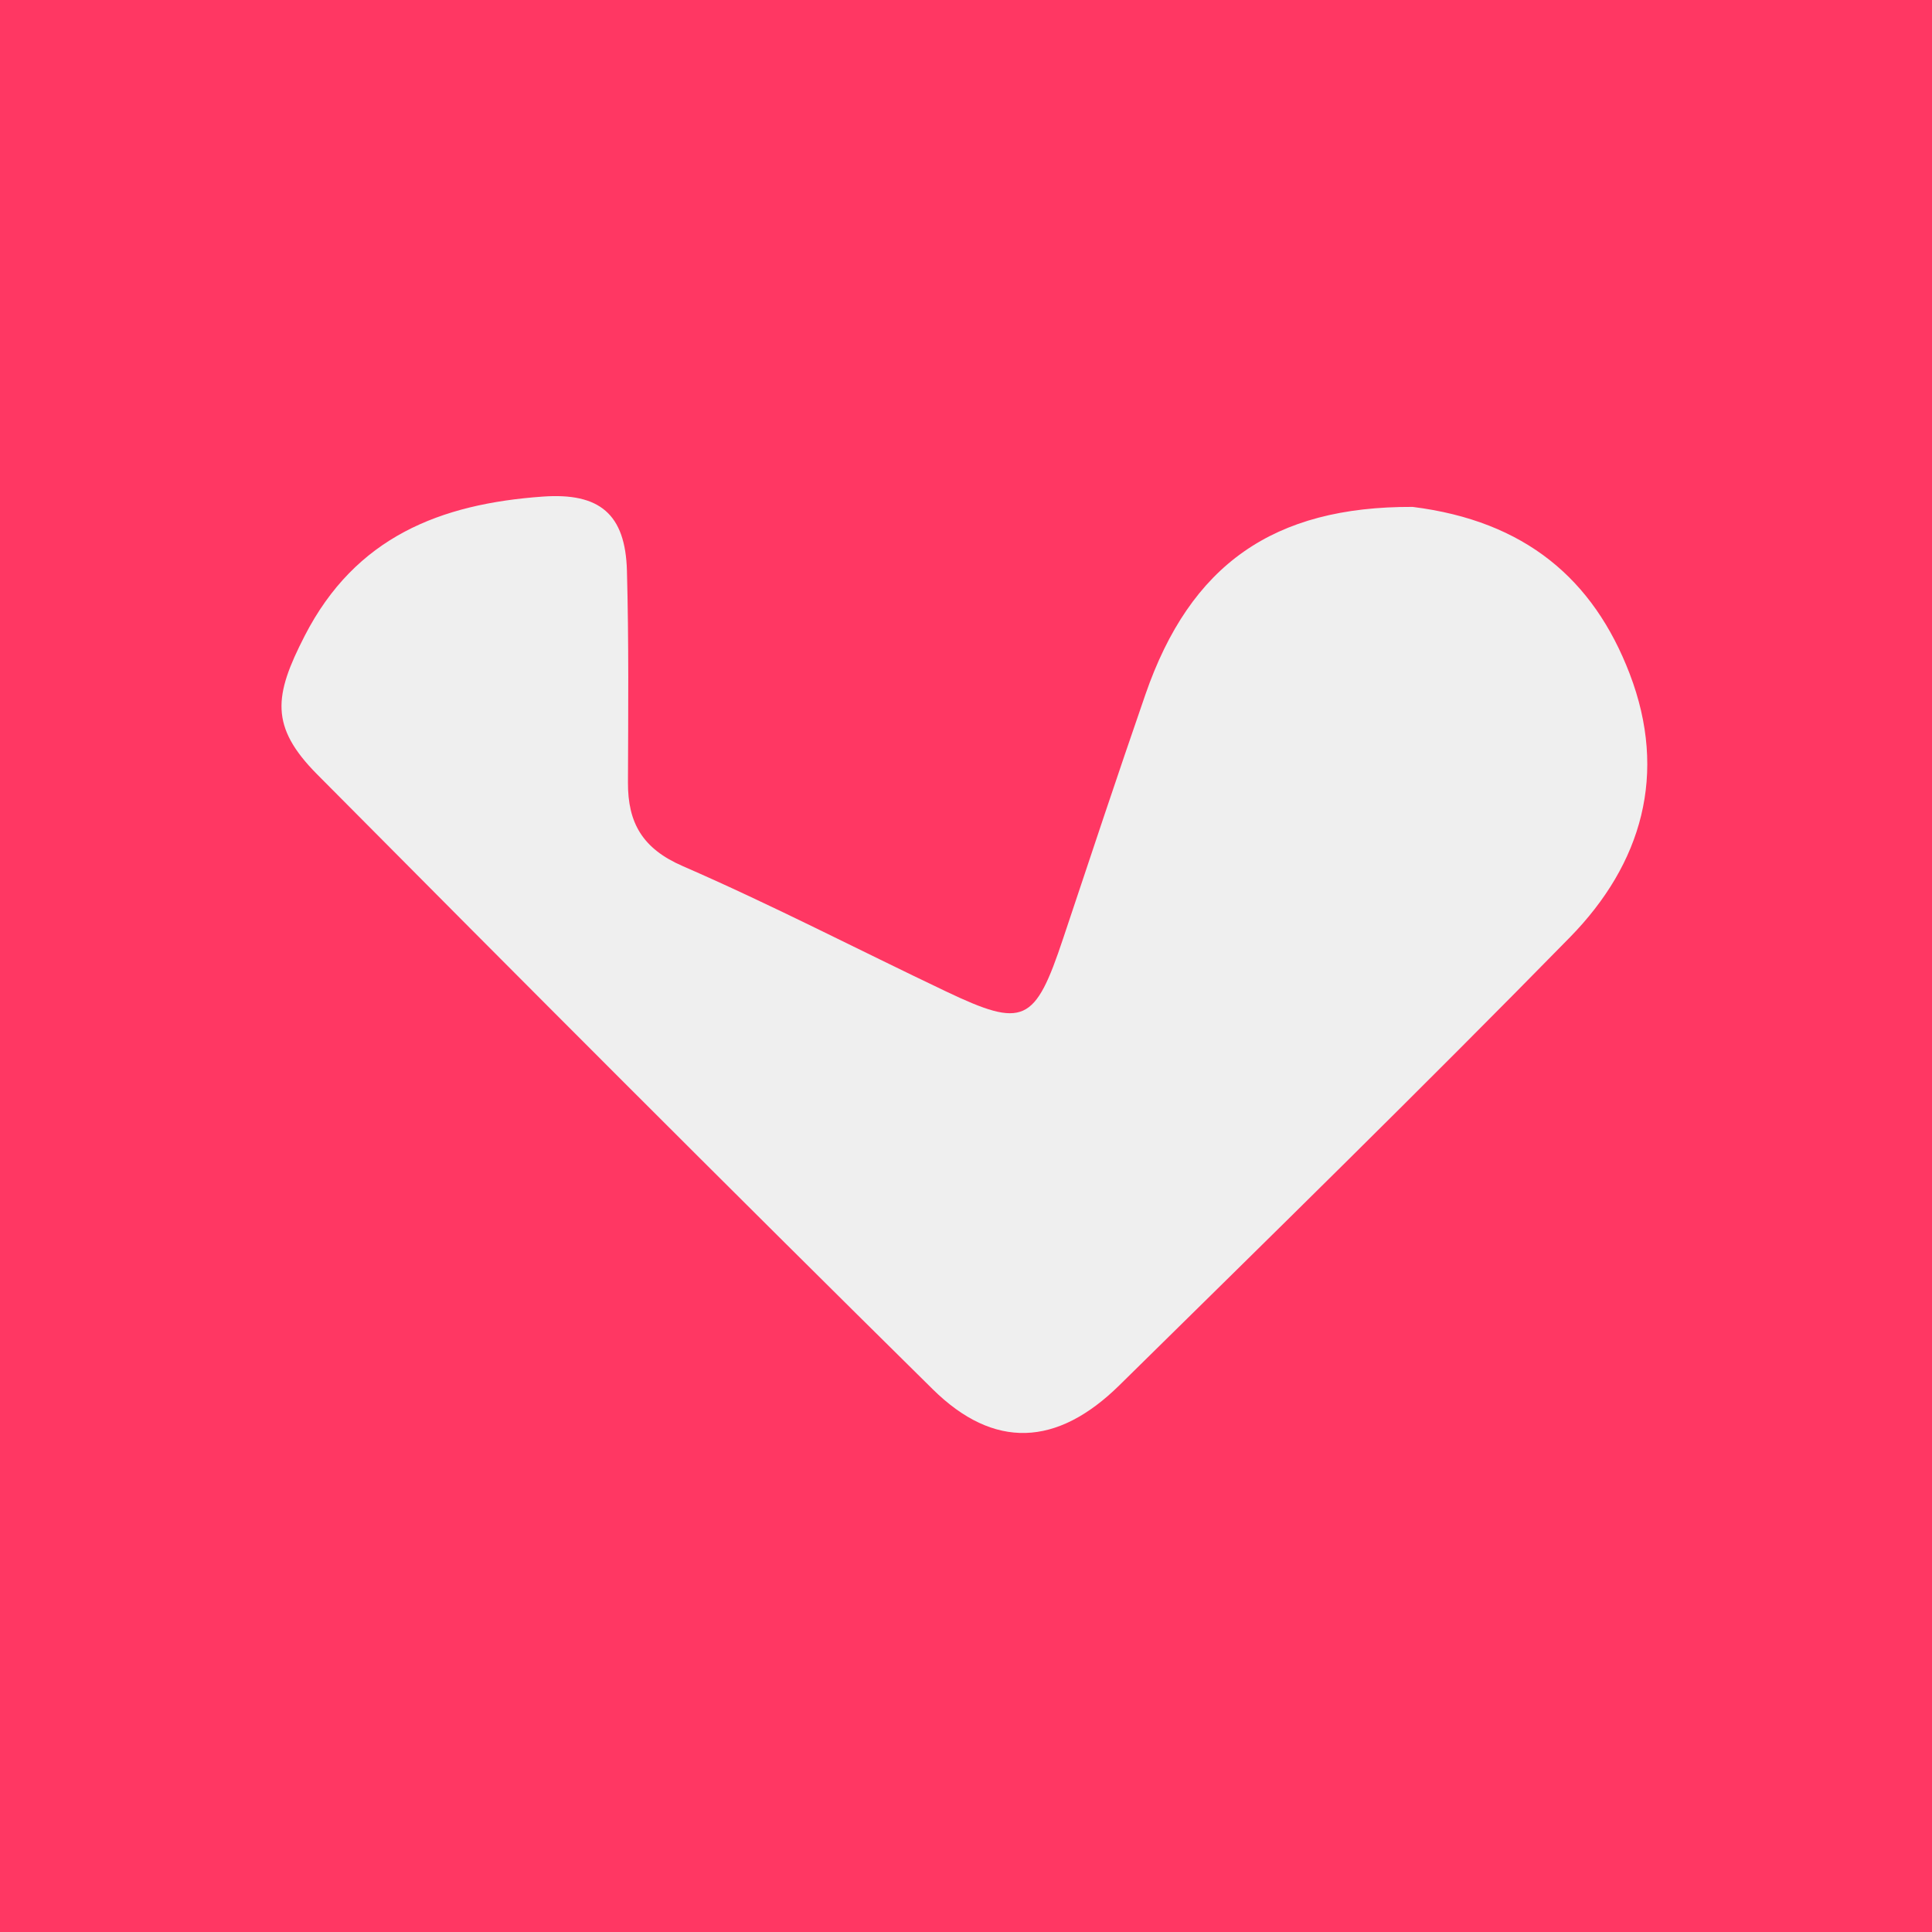
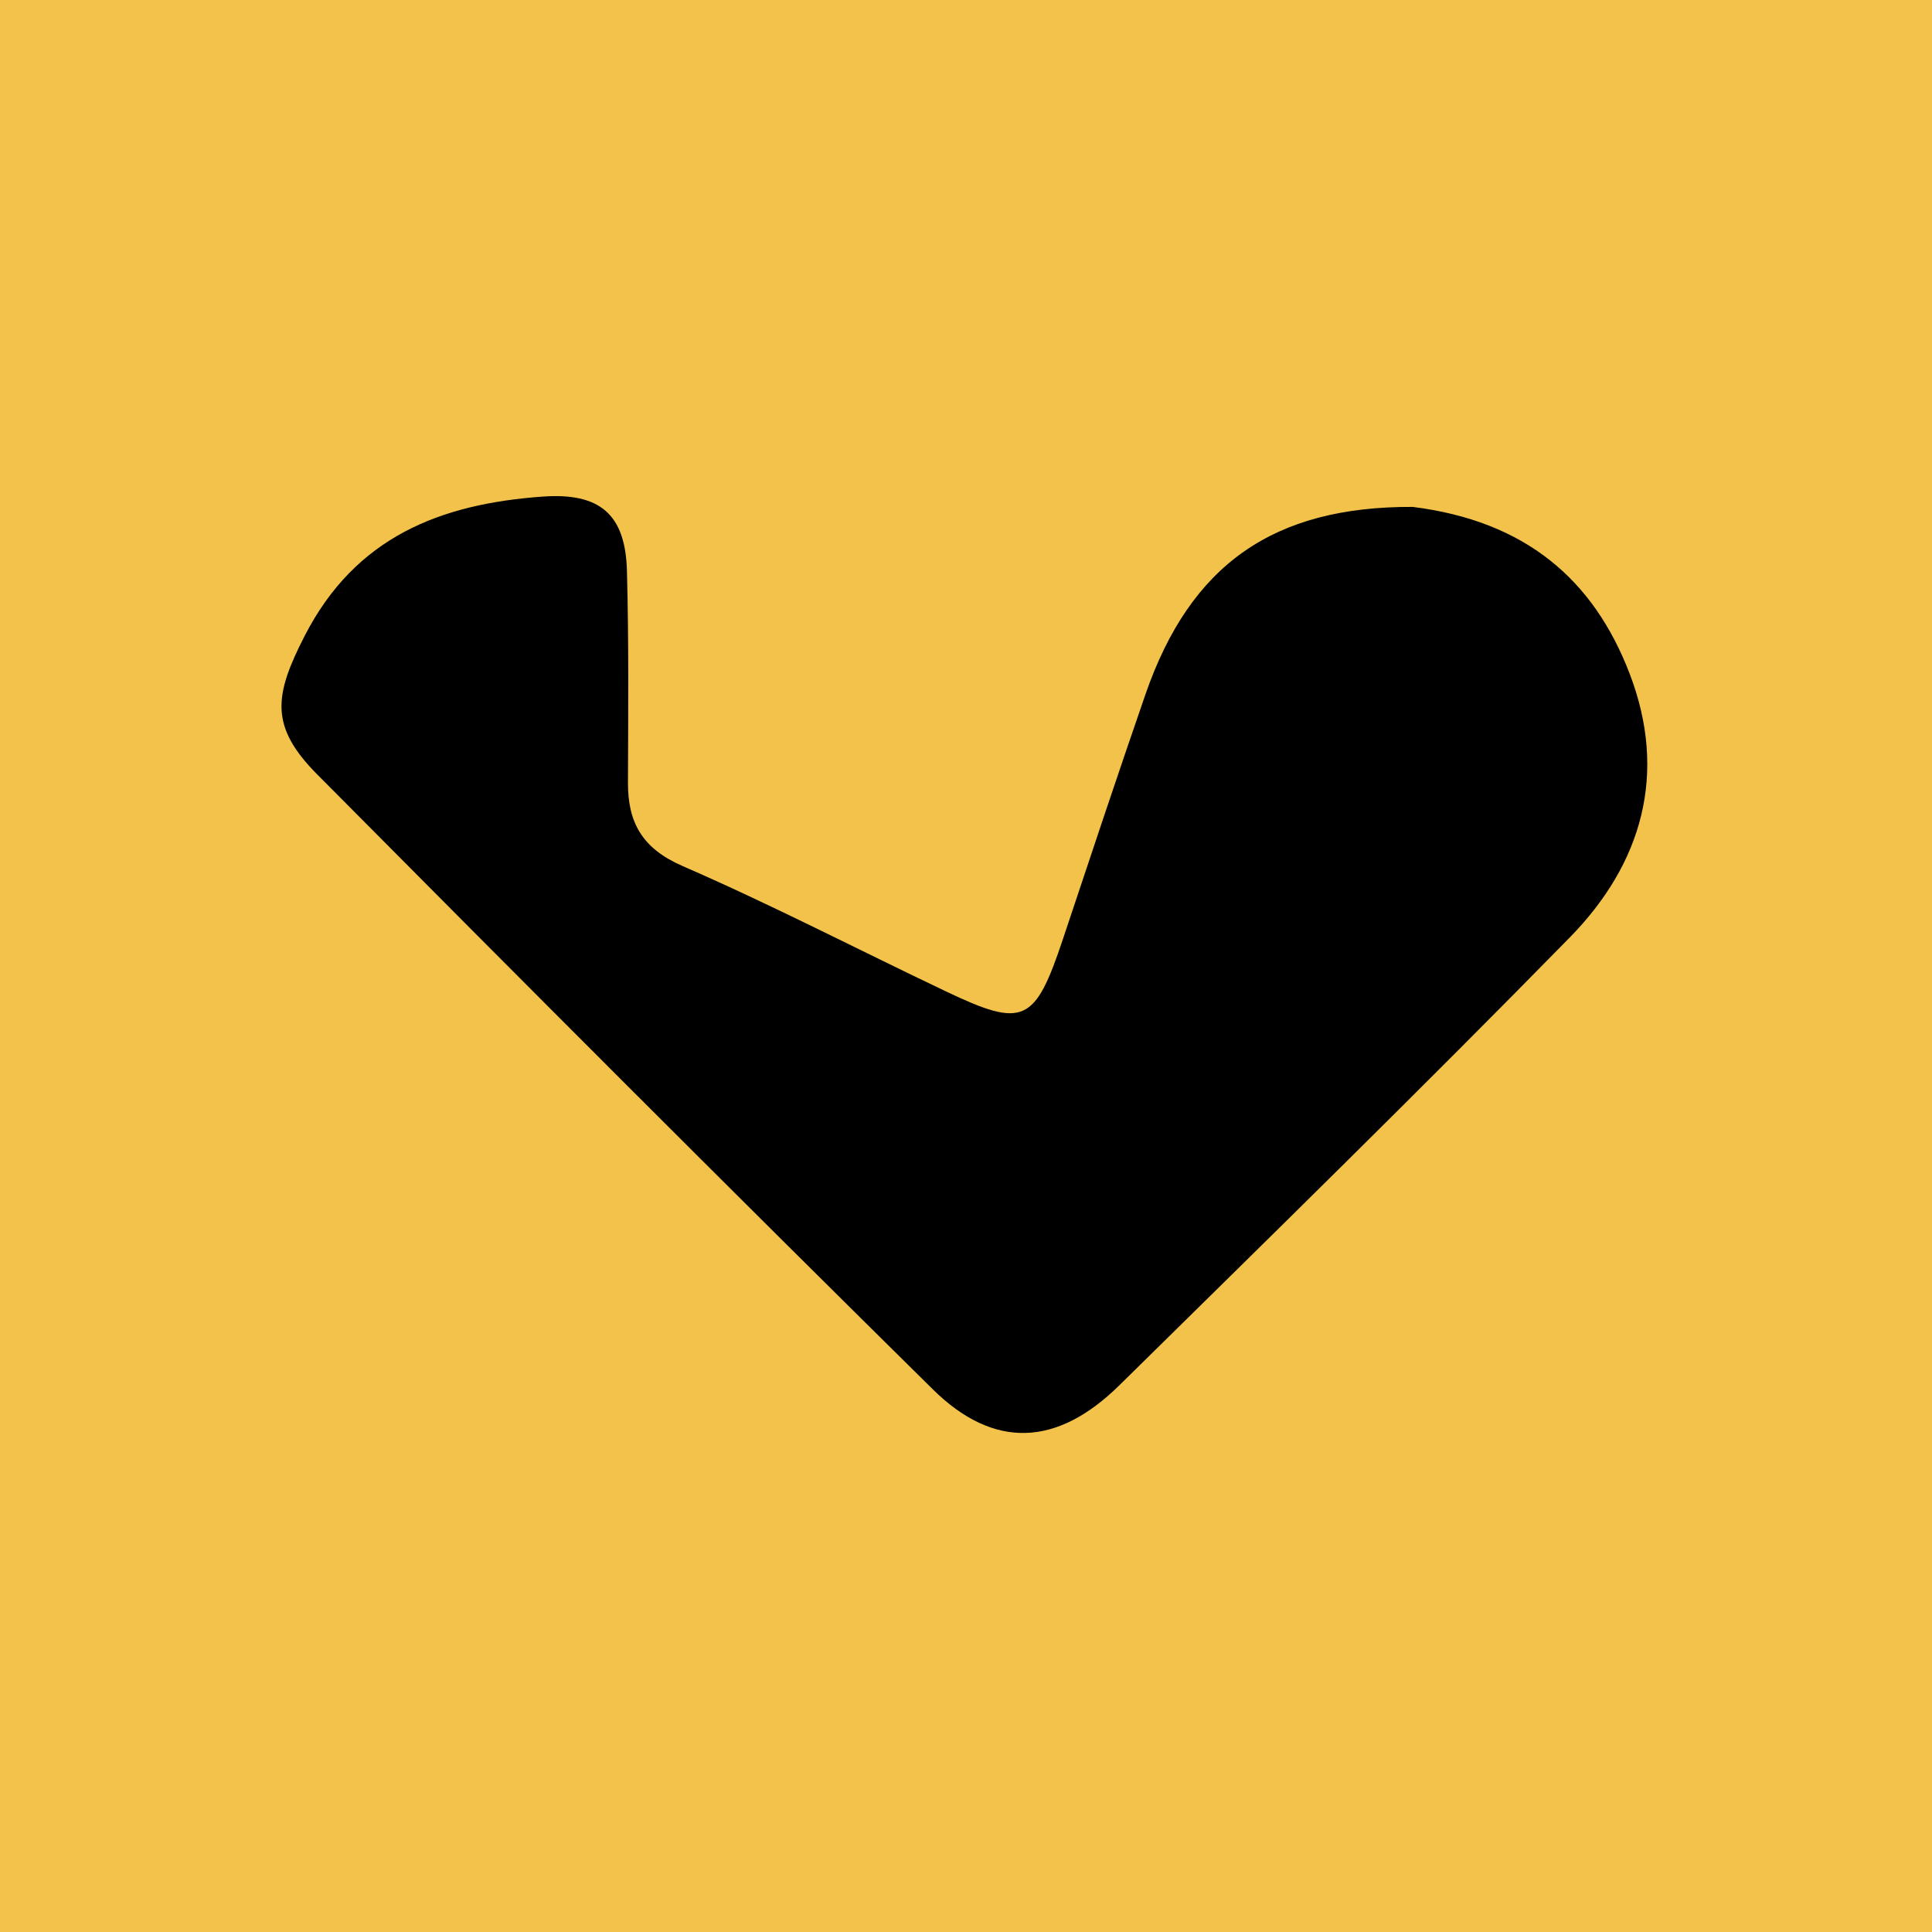
- <svg xmlns="http://www.w3.org/2000/svg" clip-rule="evenodd" fill-rule="evenodd" stroke-linejoin="round" stroke-miterlimit="2" viewBox="0 0 489 489">
-   <path d="m-9-9h511v511h-511z" fill="#ff3763" />
-   <path d="m40.826 98.771h414.615v304.438h-414.615z" fill="#efefef" stroke-width="2.899" />
-   <path d="m178.275 178.269c7.8-7.334 16.905-10.174 27.093-10.652 26.487-1.244 52.982-.373 79.472-.549 6.475-.043 12.98.221 19.381 1.49 17.517 3.475 29.144 16.045 29.947 33.793 1.469 32.463 1.561 64.965-.001 97.425-.927 19.265-15.111 33.438-34.431 34.403-32.455 1.62-64.956 1.657-97.41-.003-20.067-1.026-33.816-16.232-34.718-36.39-1.223-27.323-.432-54.648-.492-81.971-.013-6.114.226-12.293 1.399-18.39 1.394-7.247 4.379-13.588 9.76-19.156m111.959 32.915c-12.14-.048-19.397 5.015-23.328 16.383-2.449 7.081-4.812 14.192-7.183 21.301-2.458 7.37-3.429 7.845-10.218 4.615-7.67-3.649-15.221-7.564-23.004-10.95-3.495-1.521-4.777-3.766-4.764-7.282.022-6.165.078-12.333-.089-18.494-.134-4.953-2.384-6.828-7.352-6.473-8.914.636-16.342 3.506-20.782 12.162-2.666 5.199-3.07 7.894 1.091 12.087 17.836 17.969 35.719 35.893 53.739 53.677 5.344 5.273 10.847 5.011 16.286-.342 13.18-12.973 26.401-25.908 39.342-39.118 6.285-6.416 8.549-14.28 5.214-22.991-3.162-8.26-9.117-13.346-18.952-14.575z" fill="#ff3763" fill-rule="nonzero" transform="matrix(2.899409 0 0 2.899409 -483.9673 -484.0098)" />
+ <svg xmlns="http://www.w3.org/2000/svg" width="100%" height="100%" viewBox="0 0 489 489" version="1.1" xml:space="preserve" style="fill-rule:evenodd;clip-rule:evenodd;stroke-linejoin:round;stroke-miterlimit:2;">
+   <rect x="-9" y="-9" width="511" height="511" style="fill:rgb(242,194,75);" />
+   <rect x="40.826" y="98.771" width="414.615" height="304.438" />
+   <g transform="matrix(2.899409,0,0,2.899409,-483.9673,-484.0098)">
+     <path d="M178.275,178.269C186.075,170.935 195.18,168.095 205.368,167.617C231.855,166.373 258.35,167.244 284.84,167.068C291.315,167.025 297.82,167.289 304.221,168.558C321.738,172.033 333.365,184.603 334.168,202.351C335.637,234.814 335.729,267.316 334.167,299.776C333.24,319.041 319.056,333.214 299.736,334.179C267.281,335.799 234.78,335.836 202.326,334.176C182.259,333.15 168.51,317.944 167.608,297.786C166.385,270.463 167.176,243.138 167.116,215.815C167.103,209.701 167.342,203.522 168.515,197.425C169.909,190.178 172.894,183.837 178.275,178.269M290.234,211.184C278.094,211.136 270.837,216.199 266.906,227.567C264.457,234.648 262.094,241.759 259.723,248.868C257.265,256.238 256.294,256.713 249.505,253.483C241.835,249.834 234.284,245.919 226.501,242.533C223.006,241.012 221.724,238.767 221.737,235.251C221.759,229.086 221.815,222.918 221.648,216.757C221.514,211.804 219.264,209.929 214.296,210.284C205.382,210.92 197.954,213.79 193.514,222.446C190.848,227.645 190.444,230.34 194.605,234.533C212.441,252.502 230.324,270.426 248.344,288.21C253.688,293.483 259.191,293.221 264.63,287.868C277.81,274.895 291.031,261.96 303.972,248.75C310.257,242.334 312.521,234.47 309.186,225.759C306.024,217.499 300.069,212.413 290.234,211.184Z" style="fill:rgb(242,194,75);fill-rule:nonzero;" />
+   </g>
</svg>
